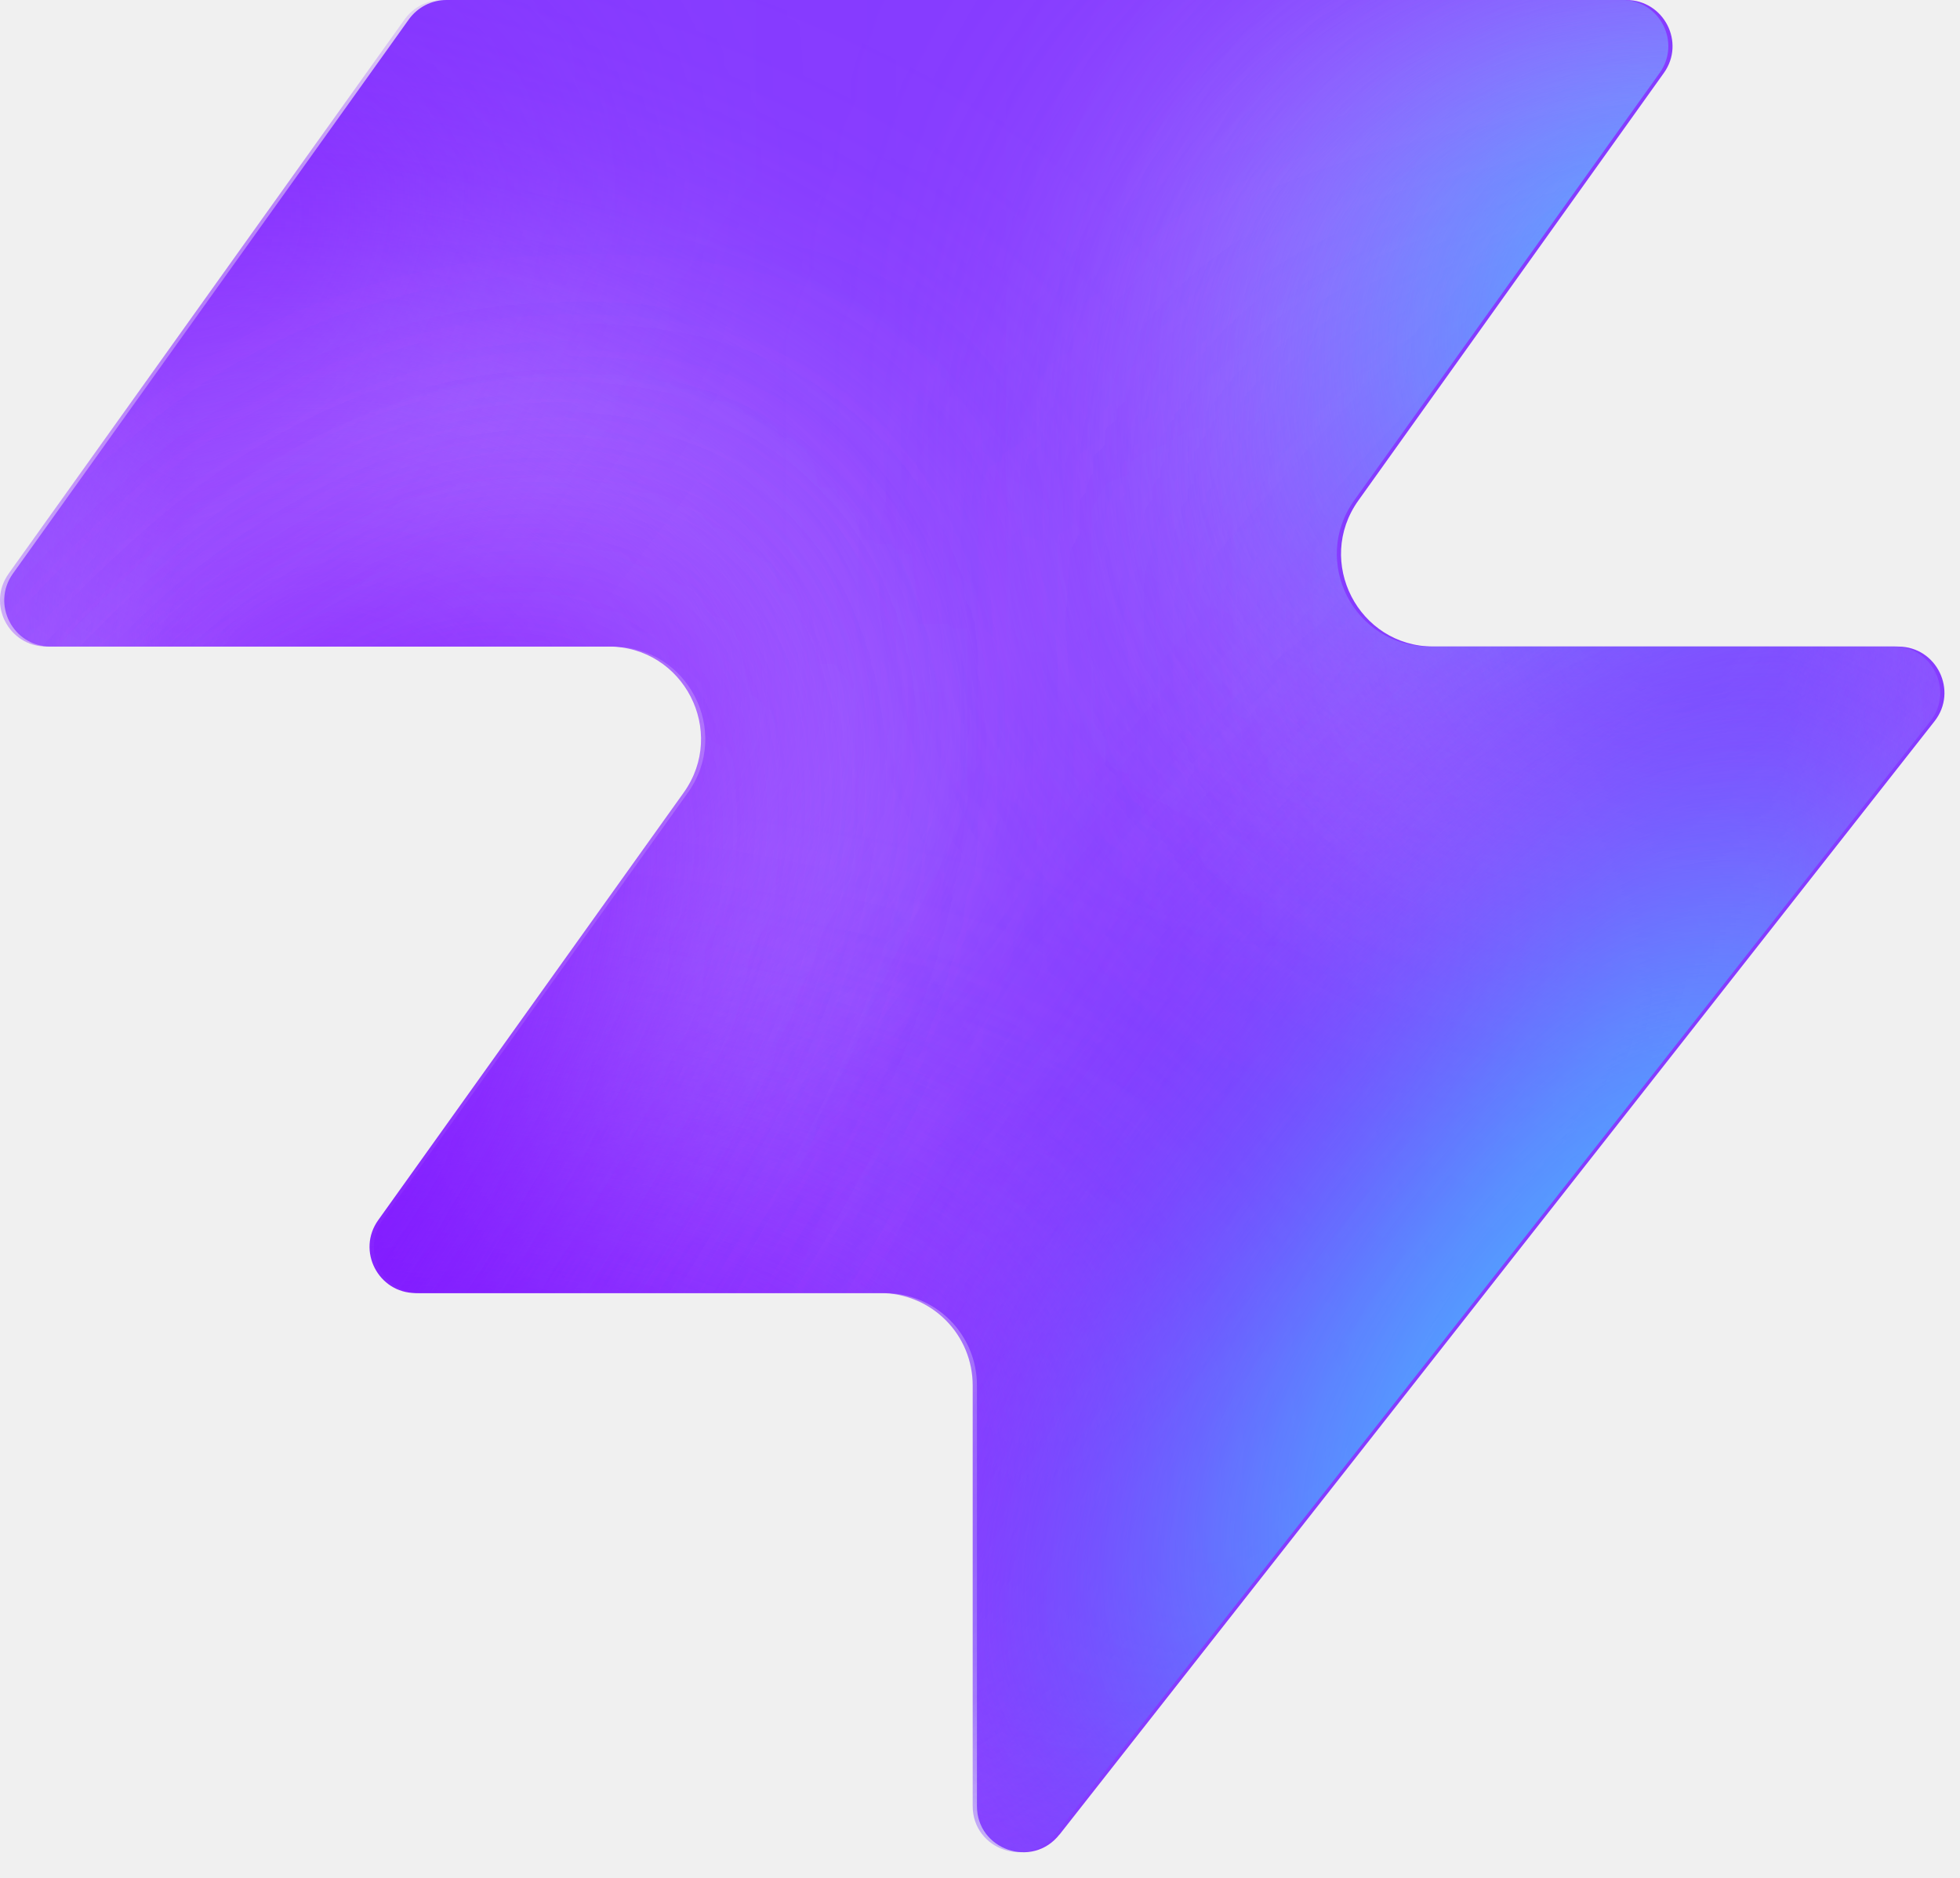
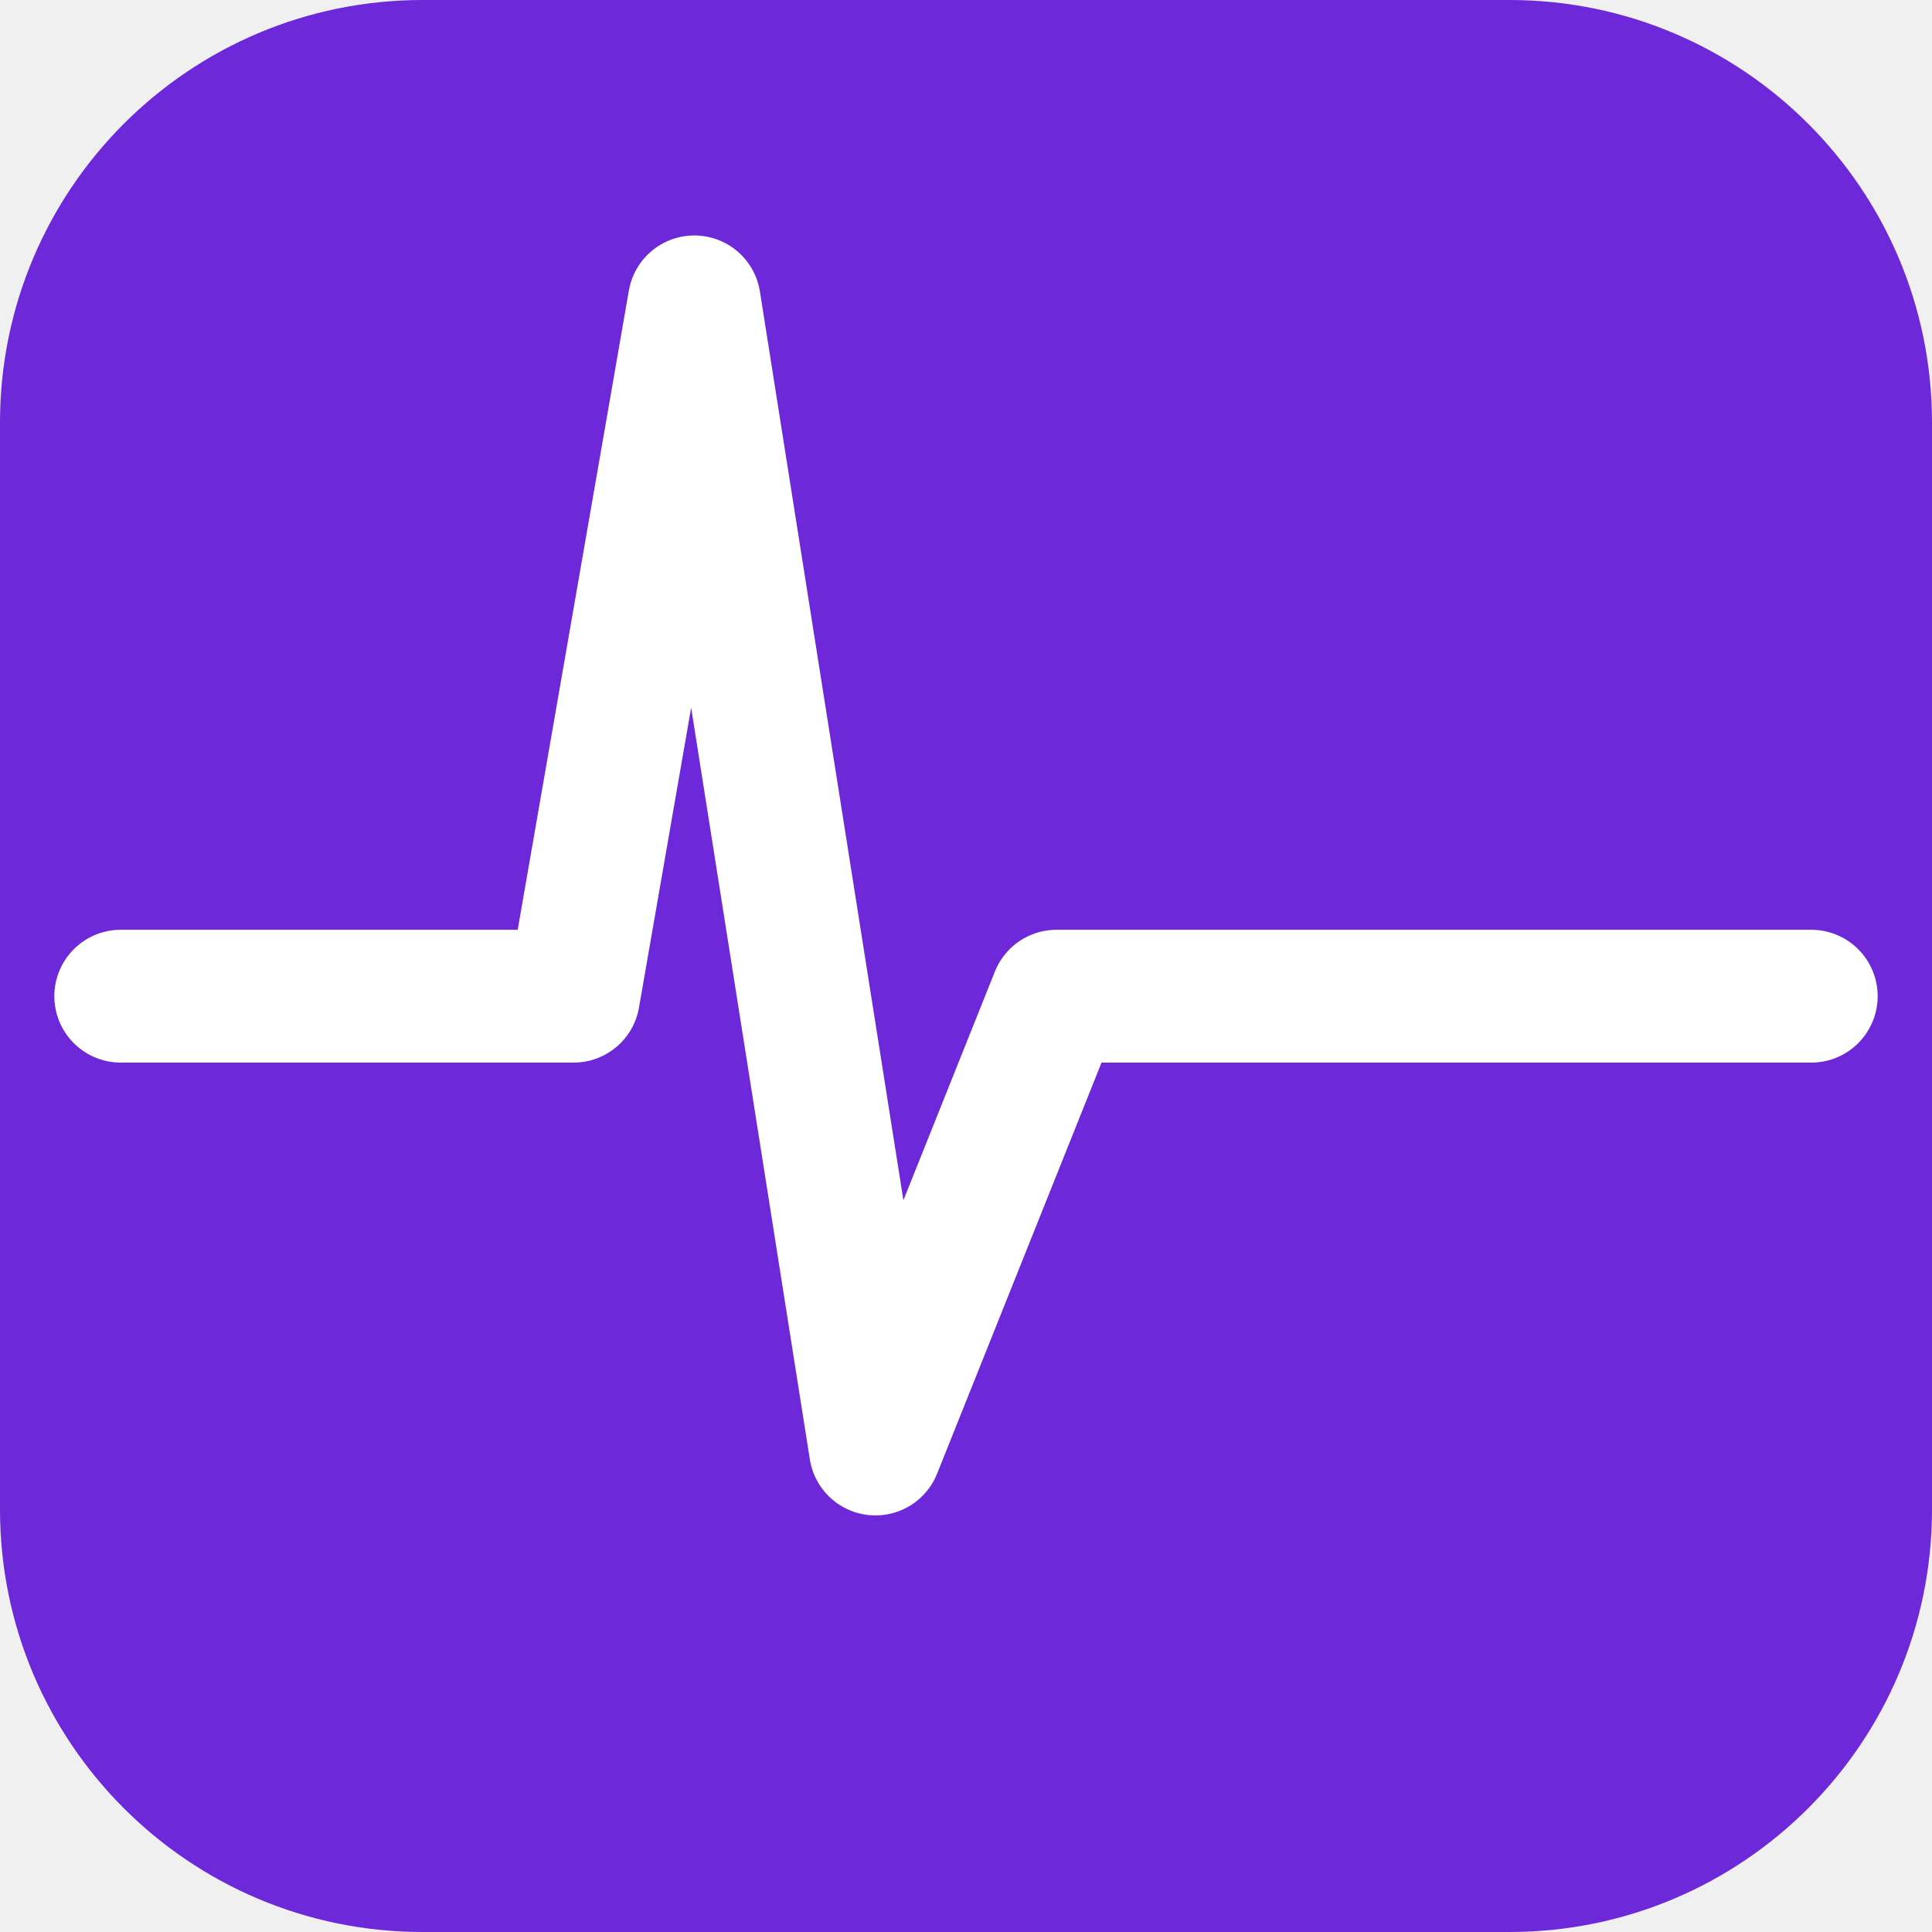
- <svg xmlns="http://www.w3.org/2000/svg" width="48" height="46" fill="none" viewBox="0 0 48 46">
-   <path fill="#863bff" d="M25.946 44.938c-.664.845-2.021.375-2.021-.698V33.937a2.26 2.26 0 0 0-2.262-2.262H10.287c-.92 0-1.456-1.04-.92-1.788l7.48-10.471c1.07-1.497 0-3.578-1.842-3.578H1.237c-.92 0-1.456-1.04-.92-1.788L10.013.474c.214-.297.556-.474.92-.474h28.894c.92 0 1.456 1.04.92 1.788l-7.48 10.471c-1.07 1.498 0 3.579 1.842 3.579h11.377c.943 0 1.473 1.088.89 1.83L25.947 44.94z" style="fill:#863bff;fill:color(display-p3 .525 .23 1);fill-opacity:1" />
-   <mask id="a" width="48" height="46" x="0" y="0" maskUnits="userSpaceOnUse" style="mask-type:alpha">
-     <path fill="#000" d="M25.842 44.938c-.664.844-2.021.375-2.021-.698V33.937a2.26 2.26 0 0 0-2.262-2.262H10.183c-.92 0-1.456-1.04-.92-1.788l7.48-10.471c1.07-1.498 0-3.579-1.842-3.579H1.133c-.92 0-1.456-1.04-.92-1.787L9.91.473c.214-.297.556-.474.92-.474h28.894c.92 0 1.456 1.04.92 1.788l-7.48 10.471c-1.07 1.498 0 3.578 1.842 3.578h11.377c.943 0 1.473 1.088.89 1.832L25.843 44.94z" style="fill:#000;fill-opacity:1" />
-   </mask>
-   <g mask="url(#a)">
-     <g filter="url(#b)">
-       <ellipse cx="5.508" cy="14.704" fill="#ede6ff" rx="5.508" ry="14.704" style="fill:#ede6ff;fill:color(display-p3 .927 .903 1);fill-opacity:1" transform="matrix(.00324 1 1 -.00324 -4.47 31.516)" />
-     </g>
-     <g filter="url(#c)">
-       <ellipse cx="10.399" cy="29.851" fill="#ede6ff" rx="10.399" ry="29.851" style="fill:#ede6ff;fill:color(display-p3 .927 .903 1);fill-opacity:1" transform="matrix(.00324 1 1 -.00324 -39.328 7.883)" />
-     </g>
-     <g filter="url(#d)">
-       <ellipse cx="5.508" cy="30.487" fill="#7e14ff" rx="5.508" ry="30.487" style="fill:#7e14ff;fill:color(display-p3 .492 .077 1);fill-opacity:1" transform="rotate(89.814 -25.913 -14.639)scale(1 -1)" />
-     </g>
-     <g filter="url(#e)">
-       <ellipse cx="5.508" cy="30.599" fill="#7e14ff" rx="5.508" ry="30.599" style="fill:#7e14ff;fill:color(display-p3 .492 .077 1);fill-opacity:1" transform="rotate(89.814 -32.644 -3.334)scale(1 -1)" />
-     </g>
-     <g filter="url(#f)">
-       <ellipse cx="5.508" cy="30.599" fill="#7e14ff" rx="5.508" ry="30.599" style="fill:#7e14ff;fill:color(display-p3 .492 .077 1);fill-opacity:1" transform="matrix(.00324 1 1 -.00324 -34.34 30.47)" />
-     </g>
-     <g filter="url(#g)">
-       <ellipse cx="14.072" cy="22.078" fill="#ede6ff" rx="14.072" ry="22.078" style="fill:#ede6ff;fill:color(display-p3 .927 .903 1);fill-opacity:1" transform="rotate(93.35 24.506 48.493)scale(-1 1)" />
-     </g>
-     <g filter="url(#h)">
-       <ellipse cx="3.47" cy="21.501" fill="#7e14ff" rx="3.47" ry="21.501" style="fill:#7e14ff;fill:color(display-p3 .492 .077 1);fill-opacity:1" transform="rotate(89.009 28.708 47.59)scale(-1 1)" />
-     </g>
-     <g filter="url(#i)">
-       <ellipse cx="3.47" cy="21.501" fill="#7e14ff" rx="3.47" ry="21.501" style="fill:#7e14ff;fill:color(display-p3 .492 .077 1);fill-opacity:1" transform="rotate(89.009 28.708 47.59)scale(-1 1)" />
-     </g>
-     <g filter="url(#j)">
-       <ellipse cx=".387" cy="8.972" fill="#7e14ff" rx="4.407" ry="29.108" style="fill:#7e14ff;fill:color(display-p3 .492 .077 1);fill-opacity:1" transform="rotate(39.51 .387 8.972)" />
-     </g>
-     <g filter="url(#k)">
-       <ellipse cx="47.523" cy="-6.092" fill="#7e14ff" rx="4.407" ry="29.108" style="fill:#7e14ff;fill:color(display-p3 .492 .077 1);fill-opacity:1" transform="rotate(37.892 47.523 -6.092)" />
-     </g>
-     <g filter="url(#l)">
-       <ellipse cx="41.412" cy="6.333" fill="#47bfff" rx="5.971" ry="9.665" style="fill:#47bfff;fill:color(display-p3 .28 .748 1);fill-opacity:1" transform="rotate(37.892 41.412 6.333)" />
-     </g>
-     <g filter="url(#m)">
-       <ellipse cx="-1.879" cy="38.332" fill="#7e14ff" rx="4.407" ry="29.108" style="fill:#7e14ff;fill:color(display-p3 .492 .077 1);fill-opacity:1" transform="rotate(37.892 -1.88 38.332)" />
-     </g>
-     <g filter="url(#n)">
-       <ellipse cx="-1.879" cy="38.332" fill="#7e14ff" rx="4.407" ry="29.108" style="fill:#7e14ff;fill:color(display-p3 .492 .077 1);fill-opacity:1" transform="rotate(37.892 -1.88 38.332)" />
-     </g>
-     <g filter="url(#o)">
-       <ellipse cx="35.651" cy="29.907" fill="#7e14ff" rx="4.407" ry="29.108" style="fill:#7e14ff;fill:color(display-p3 .492 .077 1);fill-opacity:1" transform="rotate(37.892 35.651 29.907)" />
-     </g>
-     <g filter="url(#p)">
-       <ellipse cx="38.418" cy="32.4" fill="#47bfff" rx="5.971" ry="15.297" style="fill:#47bfff;fill:color(display-p3 .28 .748 1);fill-opacity:1" transform="rotate(37.892 38.418 32.4)" />
-     </g>
-   </g>
-   <defs>
-     <filter id="b" width="60.045" height="41.654" x="-19.77" y="16.149" color-interpolation-filters="sRGB" filterUnits="userSpaceOnUse">
-       <feFlood flood-opacity="0" result="BackgroundImageFix" />
-       <feBlend in="SourceGraphic" in2="BackgroundImageFix" result="shape" />
-       <feGaussianBlur result="effect1_foregroundBlur_2002_17158" stdDeviation="7.659" />
-     </filter>
-     <filter id="c" width="90.34" height="51.437" x="-54.613" y="-7.533" color-interpolation-filters="sRGB" filterUnits="userSpaceOnUse">
-       <feFlood flood-opacity="0" result="BackgroundImageFix" />
-       <feBlend in="SourceGraphic" in2="BackgroundImageFix" result="shape" />
-       <feGaussianBlur result="effect1_foregroundBlur_2002_17158" stdDeviation="7.659" />
-     </filter>
-     <filter id="d" width="79.355" height="29.4" x="-49.64" y="2.03" color-interpolation-filters="sRGB" filterUnits="userSpaceOnUse">
-       <feFlood flood-opacity="0" result="BackgroundImageFix" />
-       <feBlend in="SourceGraphic" in2="BackgroundImageFix" result="shape" />
-       <feGaussianBlur result="effect1_foregroundBlur_2002_17158" stdDeviation="4.596" />
-     </filter>
-     <filter id="e" width="79.579" height="29.4" x="-45.045" y="20.029" color-interpolation-filters="sRGB" filterUnits="userSpaceOnUse">
-       <feFlood flood-opacity="0" result="BackgroundImageFix" />
-       <feBlend in="SourceGraphic" in2="BackgroundImageFix" result="shape" />
-       <feGaussianBlur result="effect1_foregroundBlur_2002_17158" stdDeviation="4.596" />
-     </filter>
-     <filter id="f" width="79.579" height="29.4" x="-43.513" y="21.178" color-interpolation-filters="sRGB" filterUnits="userSpaceOnUse">
-       <feFlood flood-opacity="0" result="BackgroundImageFix" />
-       <feBlend in="SourceGraphic" in2="BackgroundImageFix" result="shape" />
-       <feGaussianBlur result="effect1_foregroundBlur_2002_17158" stdDeviation="4.596" />
-     </filter>
-     <filter id="g" width="74.749" height="58.852" x="15.756" y="-17.901" color-interpolation-filters="sRGB" filterUnits="userSpaceOnUse">
-       <feFlood flood-opacity="0" result="BackgroundImageFix" />
-       <feBlend in="SourceGraphic" in2="BackgroundImageFix" result="shape" />
-       <feGaussianBlur result="effect1_foregroundBlur_2002_17158" stdDeviation="7.659" />
-     </filter>
-     <filter id="h" width="61.377" height="25.362" x="23.548" y="2.284" color-interpolation-filters="sRGB" filterUnits="userSpaceOnUse">
-       <feFlood flood-opacity="0" result="BackgroundImageFix" />
-       <feBlend in="SourceGraphic" in2="BackgroundImageFix" result="shape" />
-       <feGaussianBlur result="effect1_foregroundBlur_2002_17158" stdDeviation="4.596" />
-     </filter>
-     <filter id="i" width="61.377" height="25.362" x="23.548" y="2.284" color-interpolation-filters="sRGB" filterUnits="userSpaceOnUse">
-       <feFlood flood-opacity="0" result="BackgroundImageFix" />
-       <feBlend in="SourceGraphic" in2="BackgroundImageFix" result="shape" />
-       <feGaussianBlur result="effect1_foregroundBlur_2002_17158" stdDeviation="4.596" />
-     </filter>
-     <filter id="j" width="56.045" height="63.649" x="-27.636" y="-22.853" color-interpolation-filters="sRGB" filterUnits="userSpaceOnUse">
-       <feFlood flood-opacity="0" result="BackgroundImageFix" />
-       <feBlend in="SourceGraphic" in2="BackgroundImageFix" result="shape" />
-       <feGaussianBlur result="effect1_foregroundBlur_2002_17158" stdDeviation="4.596" />
-     </filter>
-     <filter id="k" width="54.814" height="64.646" x="20.116" y="-38.415" color-interpolation-filters="sRGB" filterUnits="userSpaceOnUse">
-       <feFlood flood-opacity="0" result="BackgroundImageFix" />
-       <feBlend in="SourceGraphic" in2="BackgroundImageFix" result="shape" />
-       <feGaussianBlur result="effect1_foregroundBlur_2002_17158" stdDeviation="4.596" />
-     </filter>
-     <filter id="l" width="33.541" height="35.313" x="24.641" y="-11.323" color-interpolation-filters="sRGB" filterUnits="userSpaceOnUse">
-       <feFlood flood-opacity="0" result="BackgroundImageFix" />
-       <feBlend in="SourceGraphic" in2="BackgroundImageFix" result="shape" />
-       <feGaussianBlur result="effect1_foregroundBlur_2002_17158" stdDeviation="4.596" />
-     </filter>
-     <filter id="m" width="54.814" height="64.646" x="-29.286" y="6.009" color-interpolation-filters="sRGB" filterUnits="userSpaceOnUse">
-       <feFlood flood-opacity="0" result="BackgroundImageFix" />
-       <feBlend in="SourceGraphic" in2="BackgroundImageFix" result="shape" />
-       <feGaussianBlur result="effect1_foregroundBlur_2002_17158" stdDeviation="4.596" />
-     </filter>
-     <filter id="n" width="54.814" height="64.646" x="-29.286" y="6.009" color-interpolation-filters="sRGB" filterUnits="userSpaceOnUse">
-       <feFlood flood-opacity="0" result="BackgroundImageFix" />
-       <feBlend in="SourceGraphic" in2="BackgroundImageFix" result="shape" />
-       <feGaussianBlur result="effect1_foregroundBlur_2002_17158" stdDeviation="4.596" />
-     </filter>
-     <filter id="o" width="54.814" height="64.646" x="8.244" y="-2.416" color-interpolation-filters="sRGB" filterUnits="userSpaceOnUse">
-       <feFlood flood-opacity="0" result="BackgroundImageFix" />
-       <feBlend in="SourceGraphic" in2="BackgroundImageFix" result="shape" />
-       <feGaussianBlur result="effect1_foregroundBlur_2002_17158" stdDeviation="4.596" />
-     </filter>
-     <filter id="p" width="39.409" height="43.623" x="18.713" y="10.588" color-interpolation-filters="sRGB" filterUnits="userSpaceOnUse">
-       <feFlood flood-opacity="0" result="BackgroundImageFix" />
-       <feBlend in="SourceGraphic" in2="BackgroundImageFix" result="shape" />
-       <feGaussianBlur result="effect1_foregroundBlur_2002_17158" stdDeviation="4.596" />
-     </filter>
-   </defs>
+ <svg xmlns="http://www.w3.org/2000/svg" viewBox="0 0 32 32">
+   <rect width="32" height="32" rx="7" fill="#6D28D9" />
+   <polyline points="2,16.5 9.5,16.5 11.5,5 14.5,24 17.5,16.5 30,16.5" fill="none" stroke="white" stroke-width="2.2" stroke-linecap="round" stroke-linejoin="round" />
</svg>
